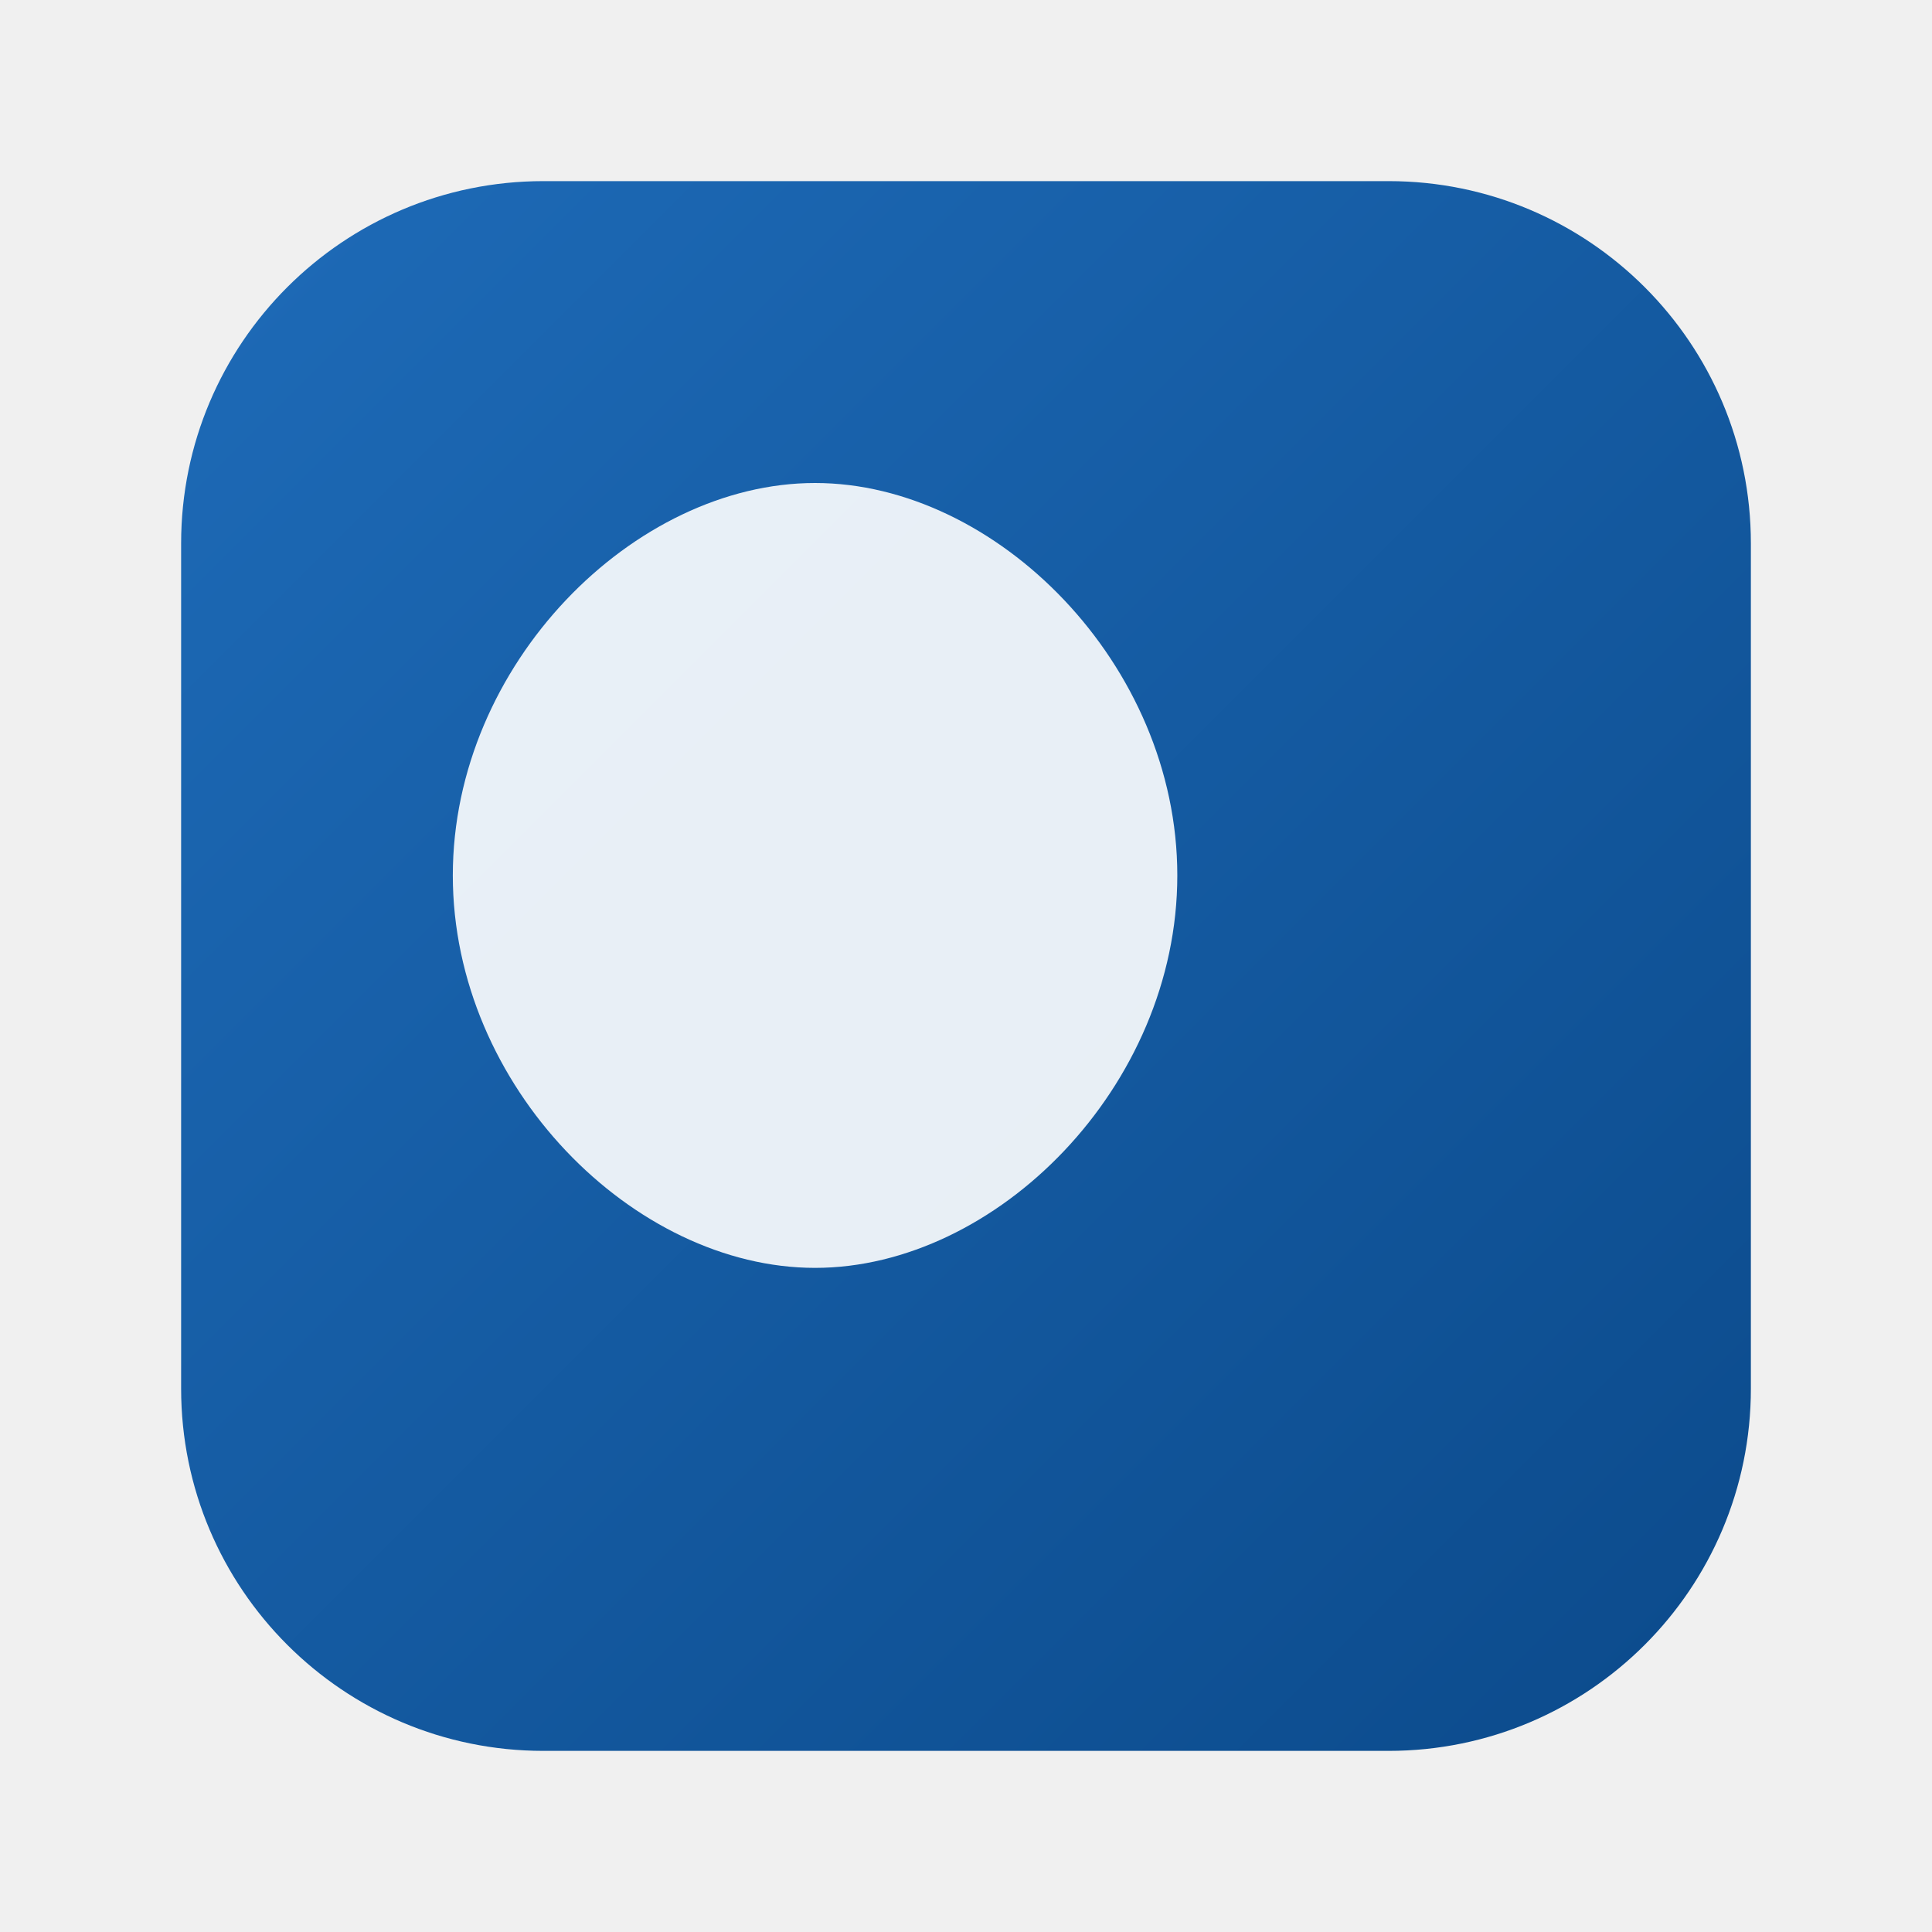
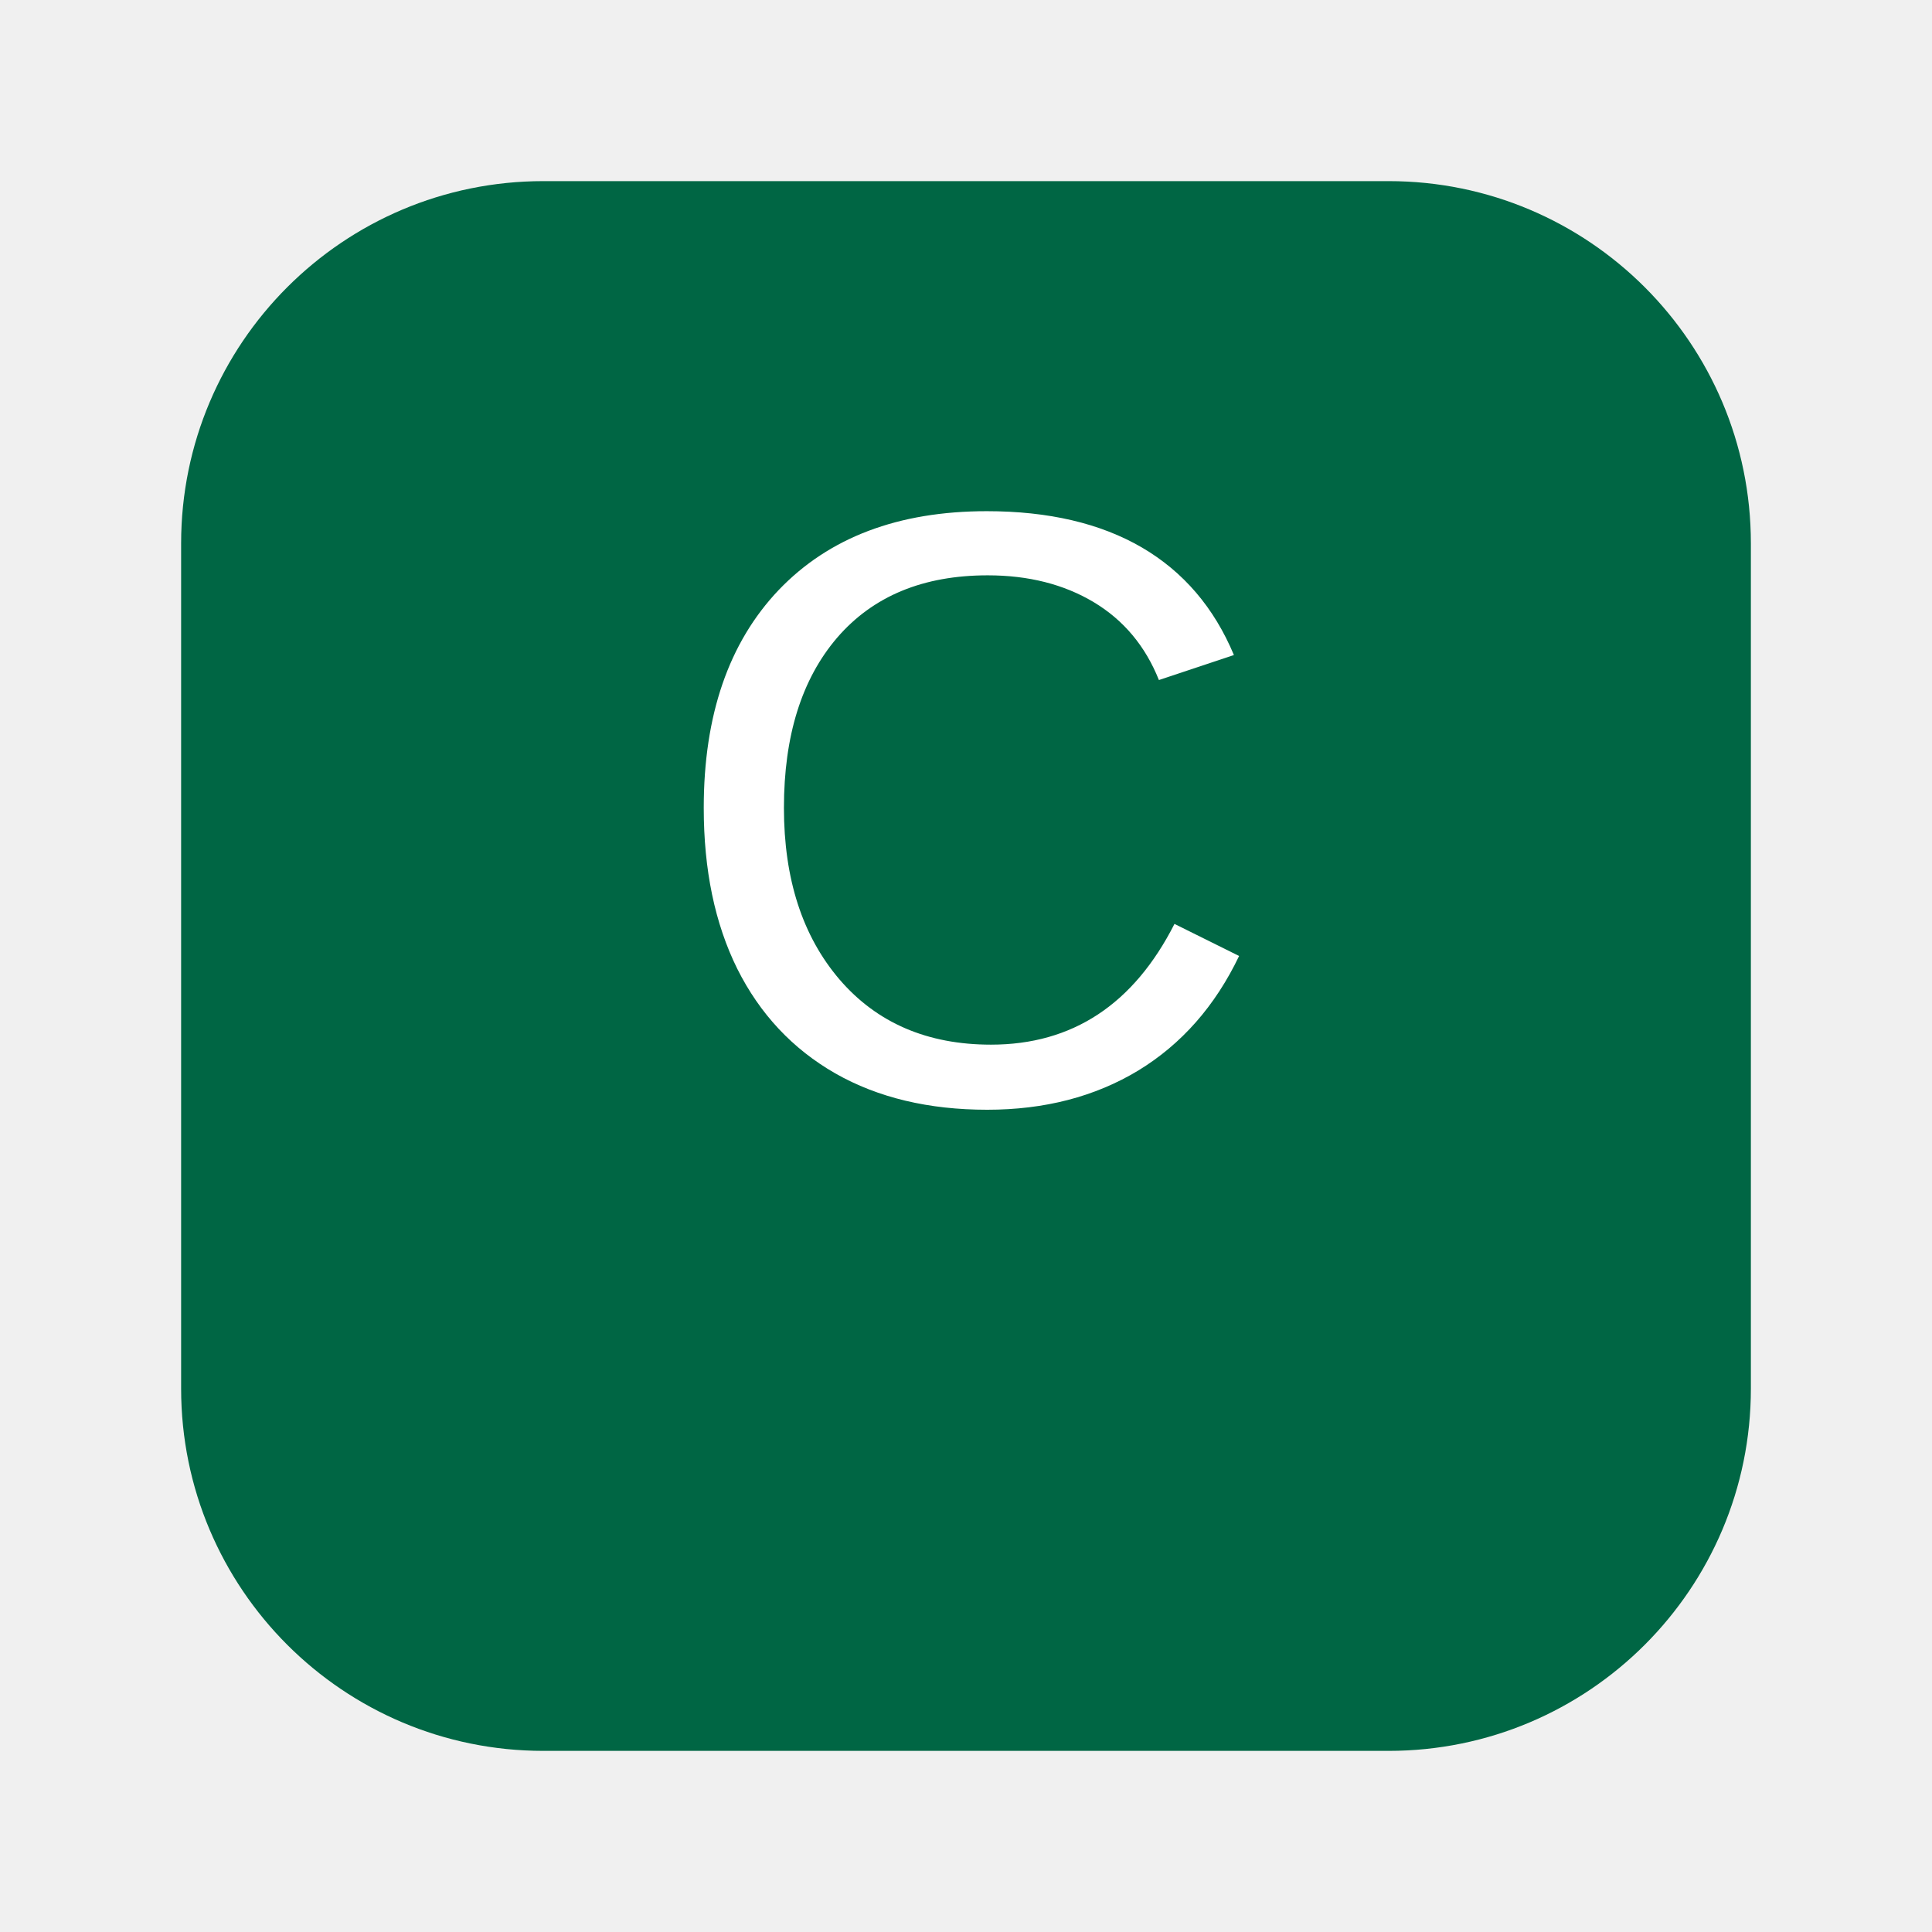
<svg xmlns="http://www.w3.org/2000/svg" viewBox="0 0 64 64">
-   <defs>
-     <linearGradient id="g" x1="0" y1="0" x2="1" y2="1">
-       <stop offset="0" stop-color="#1E6BB8" />
-       <stop offset="1" stop-color="#0B4A8B" />
-     </linearGradient>
-   </defs>
-   <rect x="6" y="6" width="52" height="52" rx="12" fill="url(#g)" />
-   <path d="M27 16c6 0 12 6 12 13s-6 13-12 13S15 36 15 29 21 16 27 16z" fill="#fff" opacity=".9" />
+   <rect x="6" y="6" width="52" height="52" rx="12" fill="#006644" />
+   <text x="50%" y="57%" text-anchor="middle" font-size="28" font-family="Arial" fill="white">C</text>
</svg>
